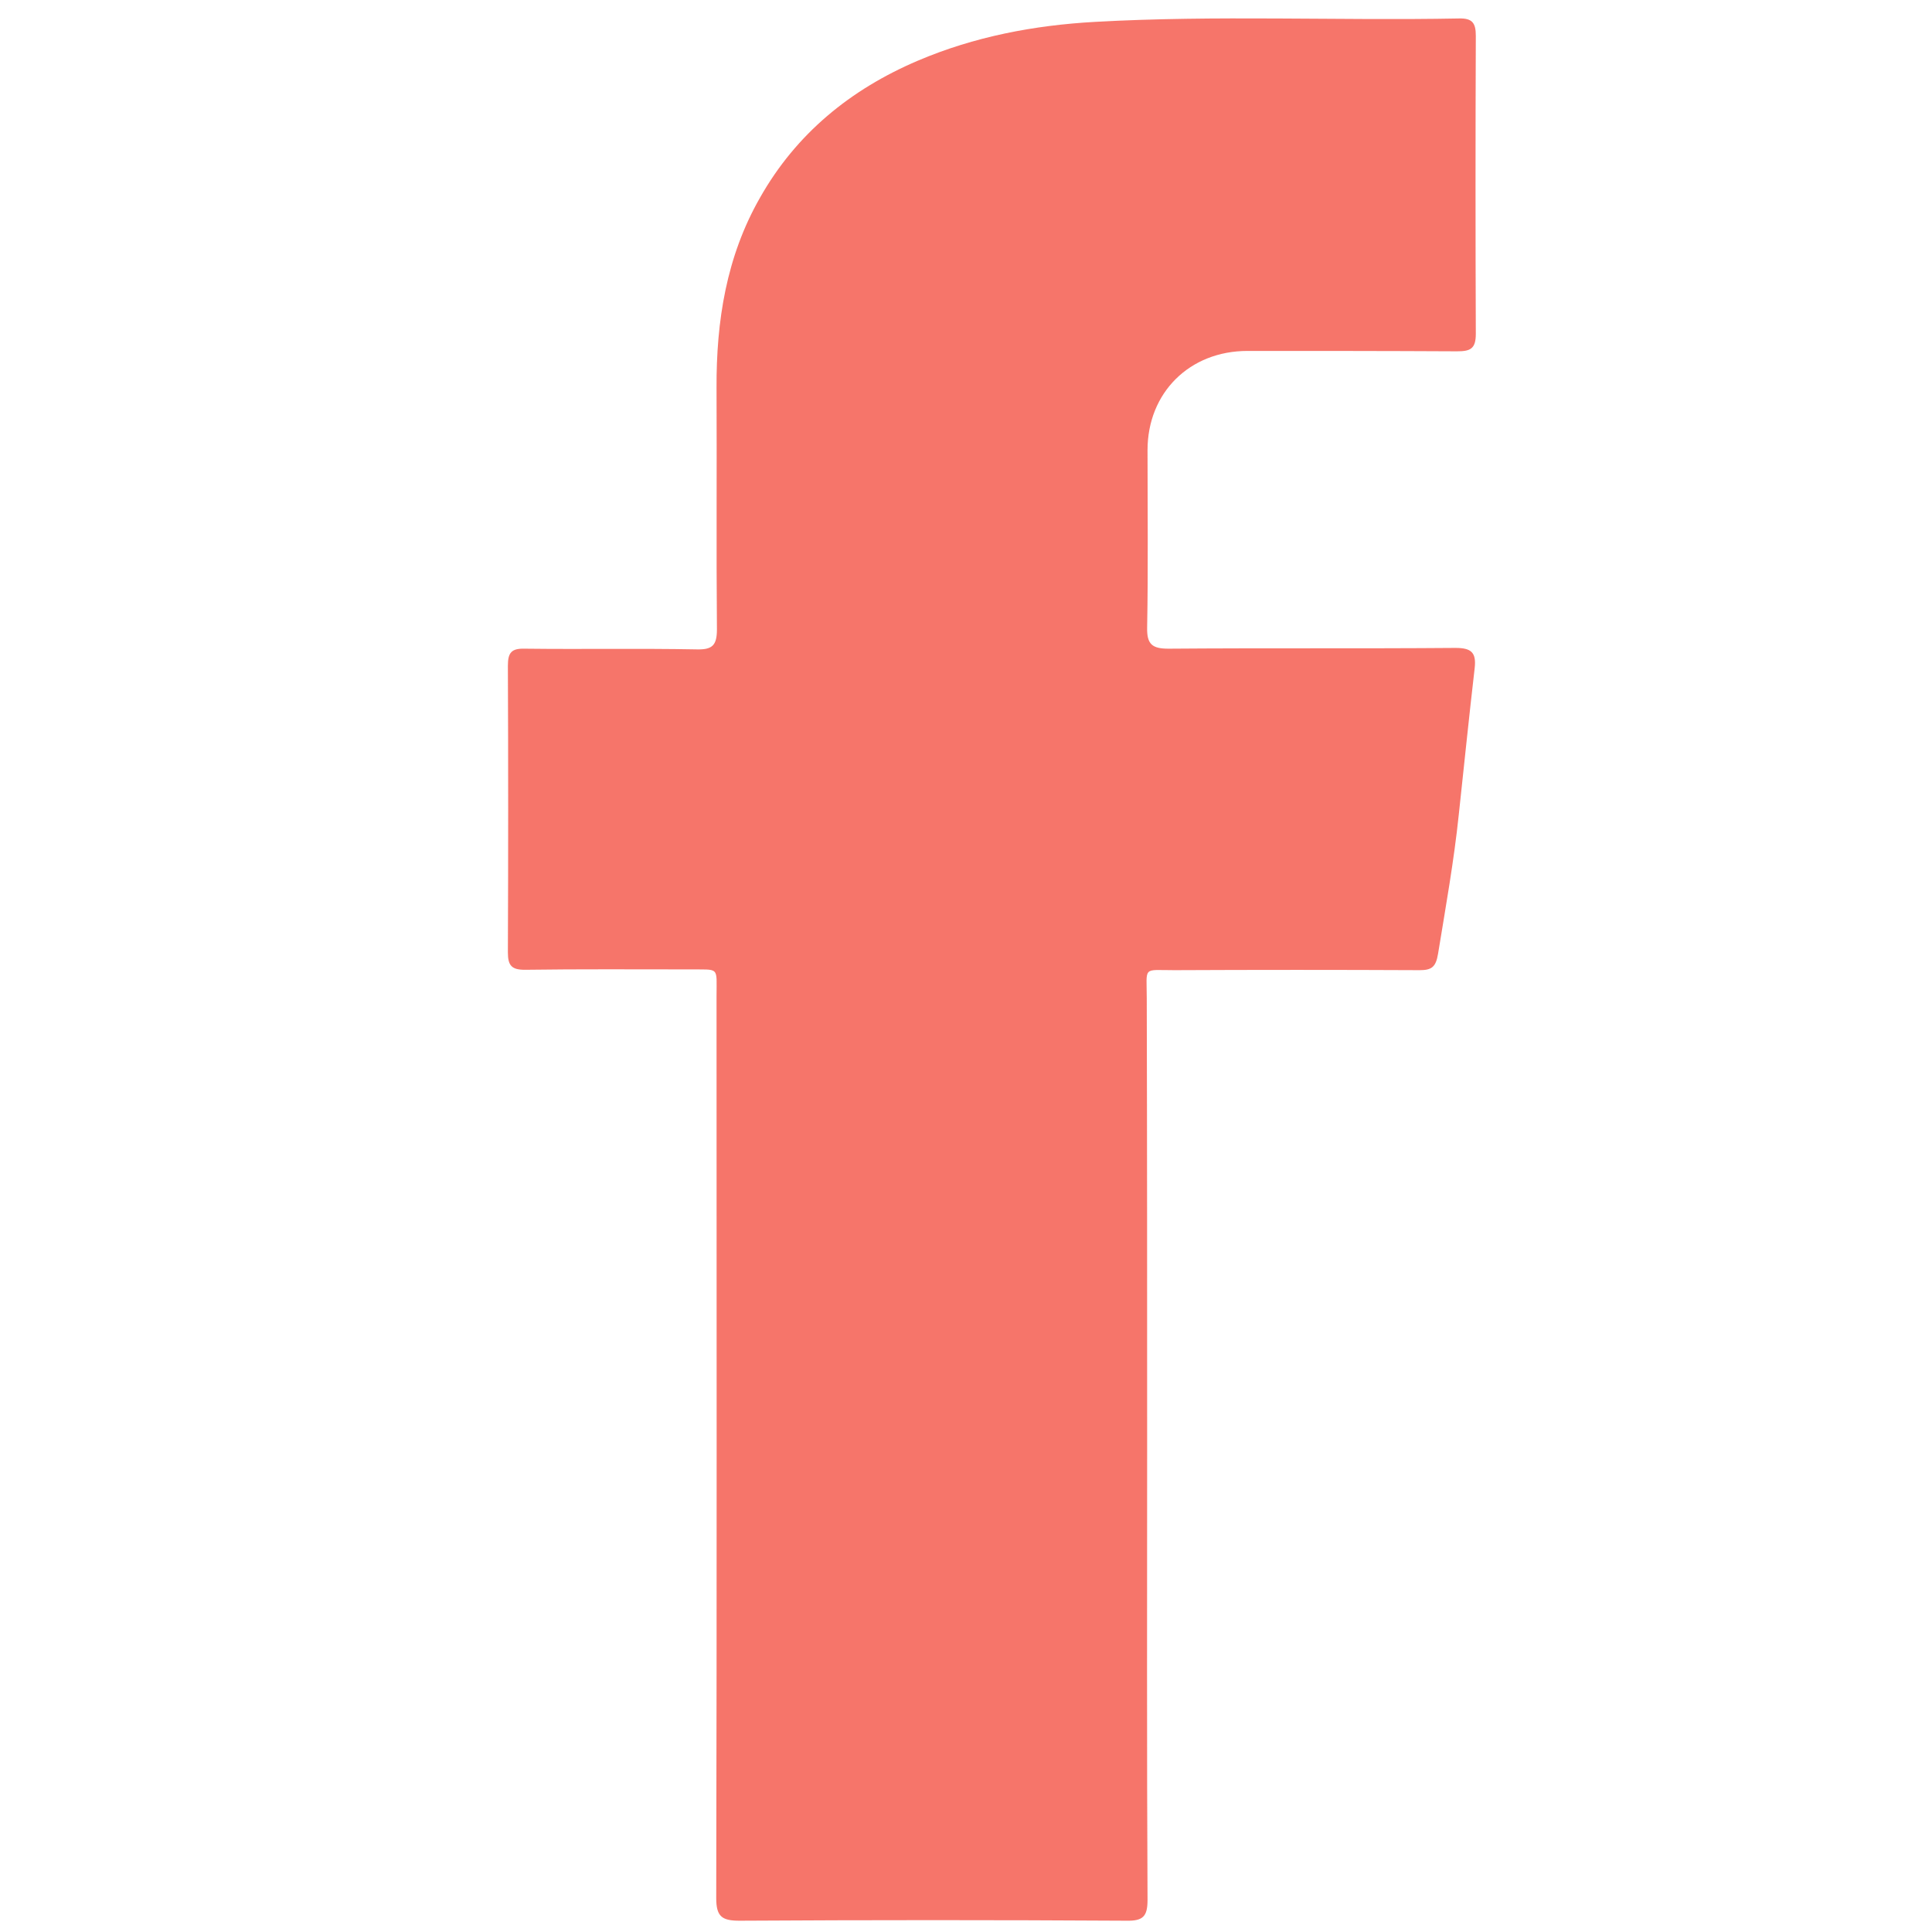
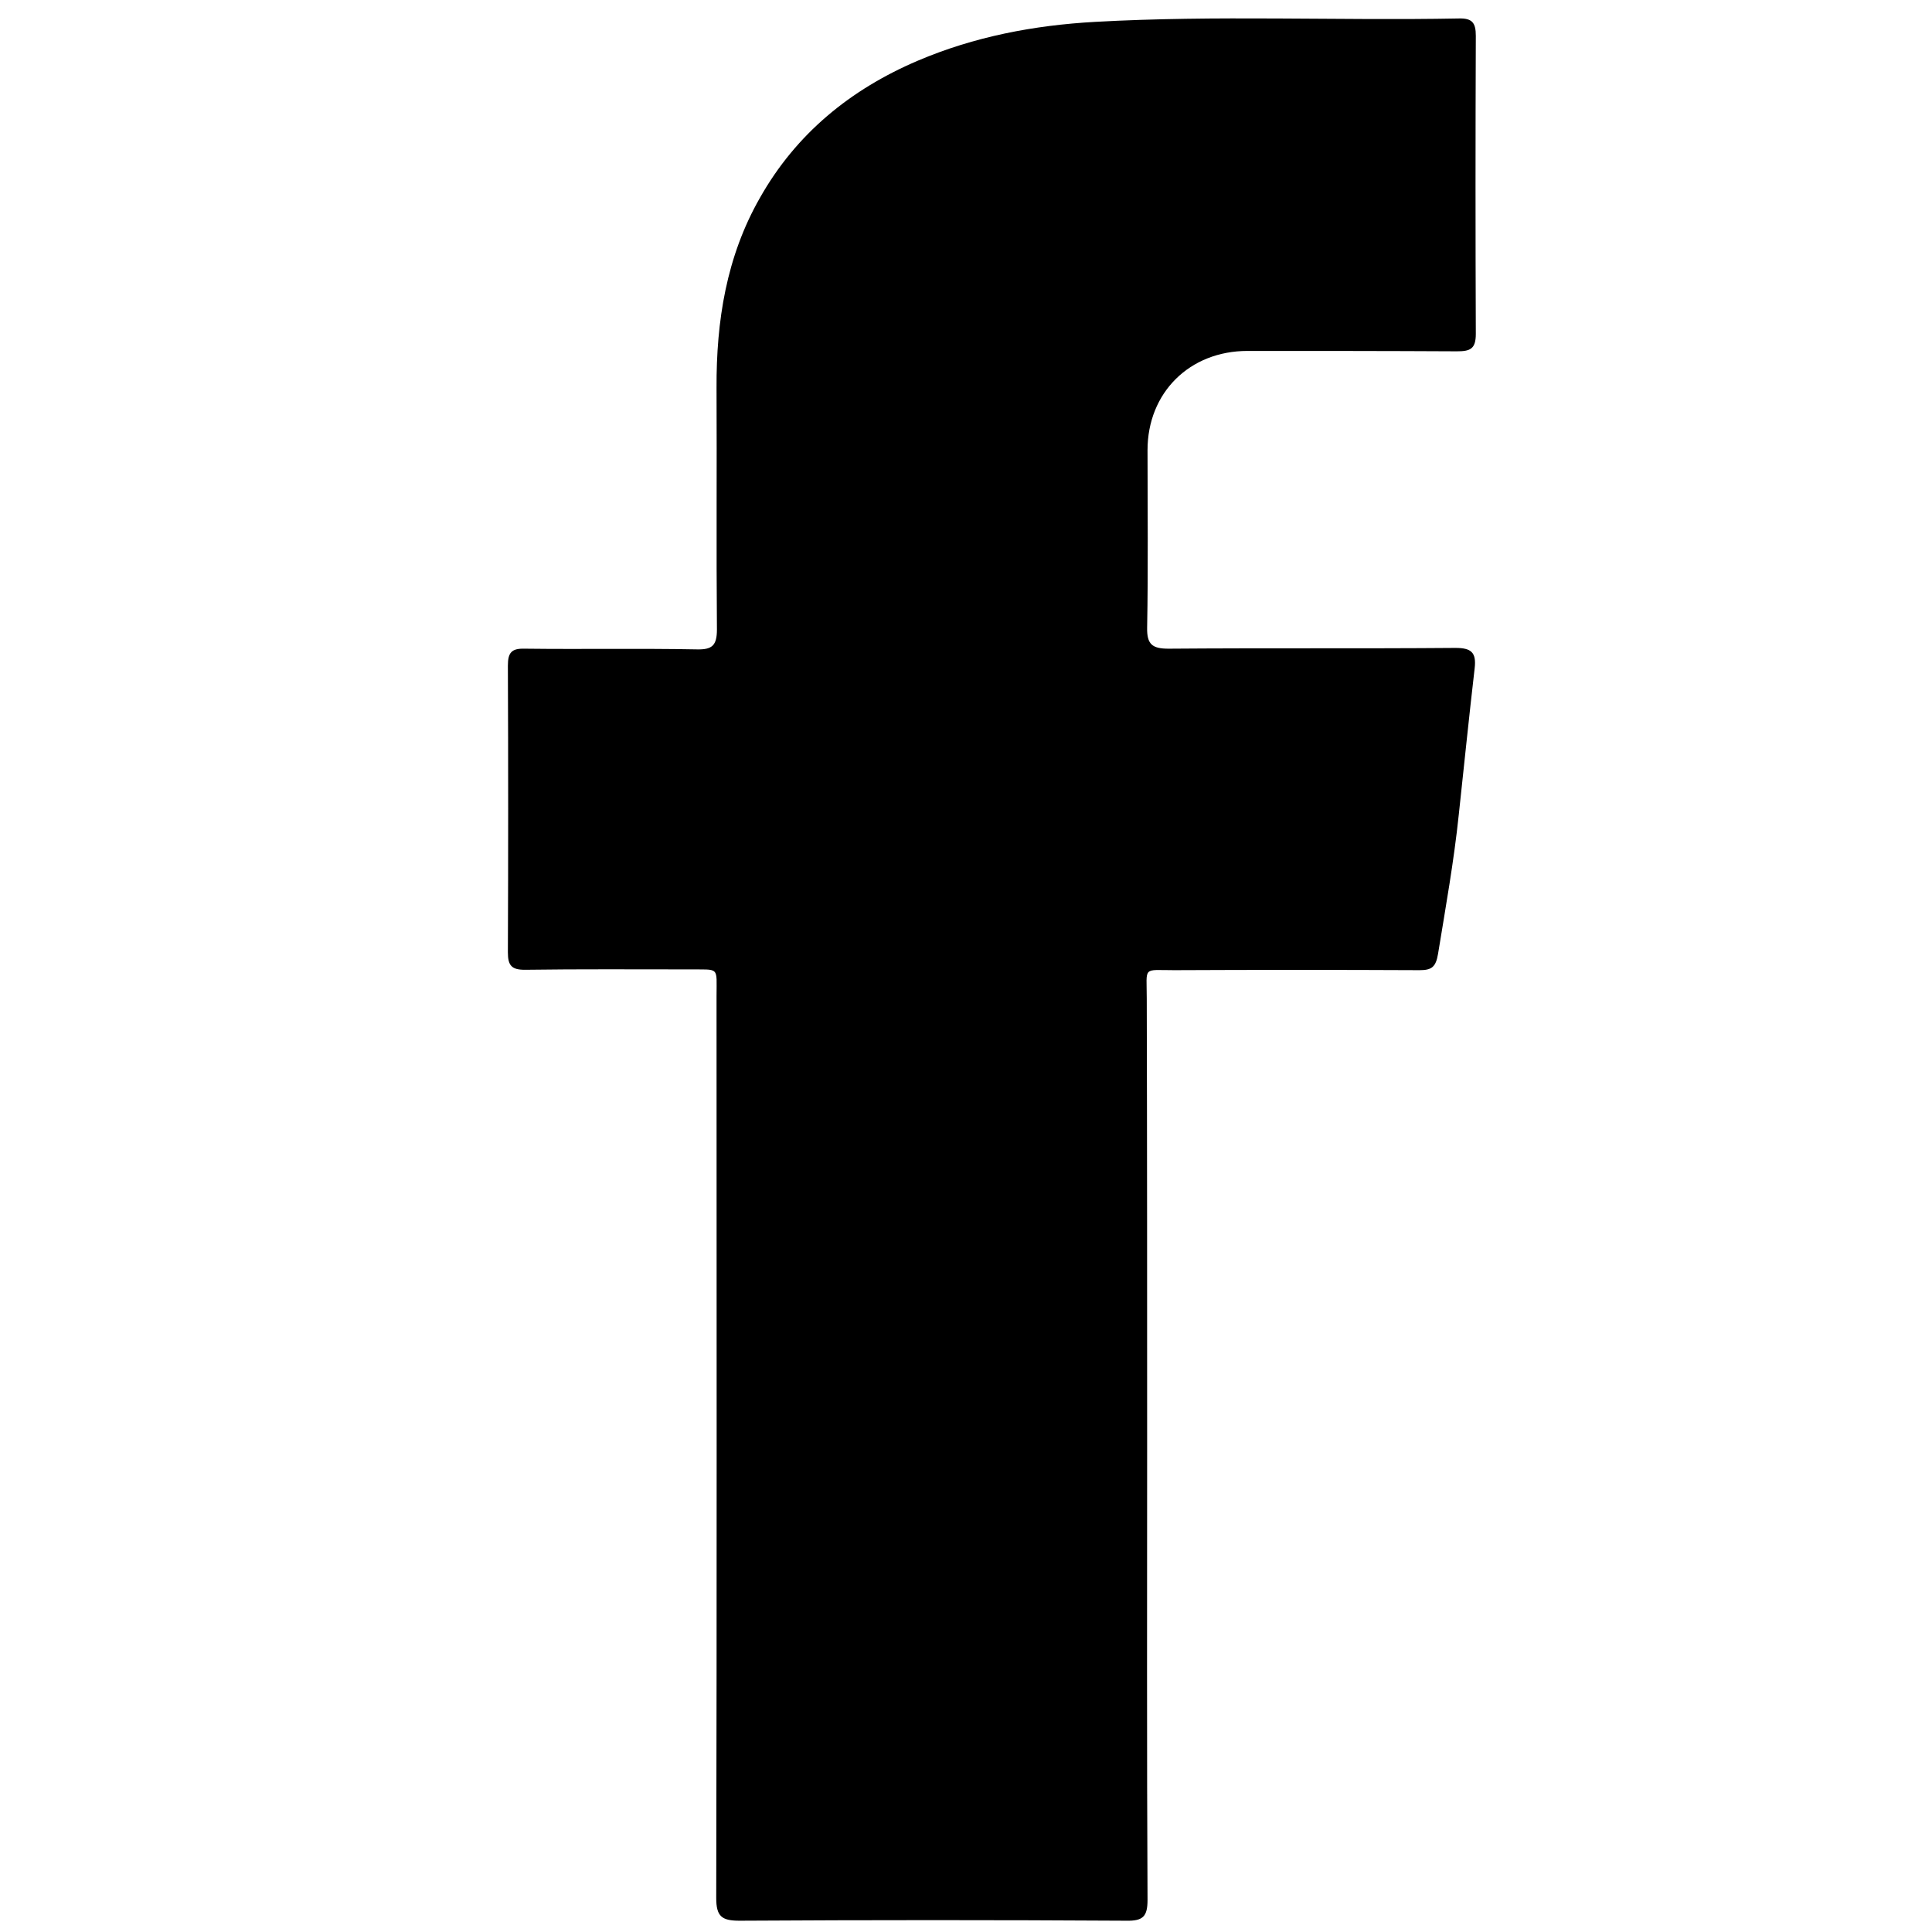
- <svg xmlns="http://www.w3.org/2000/svg" width="25" height="25" viewBox="0 0 25 25" fill="none">
-   <path d="M14.844 18.701C14.844 20.664 14.839 22.622 14.849 24.585C14.849 24.8 14.79 24.858 14.575 24.854C12.905 24.844 11.24 24.844 9.57 24.854C9.341 24.854 9.268 24.8 9.268 24.561C9.277 20.669 9.272 16.782 9.272 12.891C9.272 12.5 9.316 12.549 8.916 12.544C8.208 12.544 7.5 12.539 6.792 12.549C6.621 12.549 6.572 12.495 6.572 12.324C6.577 11.089 6.577 9.849 6.572 8.613C6.572 8.442 6.621 8.389 6.792 8.394C7.534 8.403 8.271 8.389 9.014 8.403C9.214 8.408 9.277 8.355 9.277 8.145C9.268 7.105 9.277 6.06 9.272 5.02C9.268 4.155 9.399 3.32 9.834 2.559C10.303 1.729 11.006 1.157 11.875 0.786C12.607 0.474 13.379 0.327 14.17 0.283C15.737 0.195 17.31 0.269 18.877 0.239C19.053 0.234 19.097 0.298 19.097 0.464C19.092 1.748 19.092 3.037 19.097 4.321C19.097 4.517 19.023 4.546 18.852 4.546C17.949 4.541 17.046 4.541 16.143 4.541C15.391 4.541 14.849 5.083 14.849 5.825C14.849 6.592 14.858 7.354 14.844 8.12C14.839 8.34 14.912 8.394 15.122 8.394C16.357 8.384 17.598 8.394 18.833 8.384C19.038 8.384 19.106 8.442 19.082 8.648C19.009 9.277 18.945 9.907 18.877 10.537C18.814 11.143 18.706 11.743 18.608 12.344C18.579 12.515 18.525 12.554 18.369 12.554C17.31 12.549 16.255 12.549 15.195 12.554C14.78 12.554 14.839 12.5 14.839 12.92C14.844 14.844 14.844 16.773 14.844 18.701Z" fill="#F24738" fill-opacity="0.75" />
+ <svg xmlns="http://www.w3.org/2000/svg" width="25" height="25" viewBox="0 0 25 25">
+   <path d="M14.844 18.701C14.844 20.664 14.839 22.622 14.849 24.585C14.849 24.8 14.79 24.858 14.575 24.854C12.905 24.844 11.24 24.844 9.57 24.854C9.341 24.854 9.268 24.8 9.268 24.561C9.277 20.669 9.272 16.782 9.272 12.891C9.272 12.5 9.316 12.549 8.916 12.544C8.208 12.544 7.5 12.539 6.792 12.549C6.621 12.549 6.572 12.495 6.572 12.324C6.577 11.089 6.577 9.849 6.572 8.613C6.572 8.442 6.621 8.389 6.792 8.394C7.534 8.403 8.271 8.389 9.014 8.403C9.214 8.408 9.277 8.355 9.277 8.145C9.268 7.105 9.277 6.06 9.272 5.02C9.268 4.155 9.399 3.32 9.834 2.559C10.303 1.729 11.006 1.157 11.875 0.786C12.607 0.474 13.379 0.327 14.17 0.283C15.737 0.195 17.31 0.269 18.877 0.239C19.053 0.234 19.097 0.298 19.097 0.464C19.092 1.748 19.092 3.037 19.097 4.321C19.097 4.517 19.023 4.546 18.852 4.546C17.949 4.541 17.046 4.541 16.143 4.541C15.391 4.541 14.849 5.083 14.849 5.825C14.849 6.592 14.858 7.354 14.844 8.12C14.839 8.34 14.912 8.394 15.122 8.394C16.357 8.384 17.598 8.394 18.833 8.384C19.038 8.384 19.106 8.442 19.082 8.648C19.009 9.277 18.945 9.907 18.877 10.537C18.814 11.143 18.706 11.743 18.608 12.344C18.579 12.515 18.525 12.554 18.369 12.554C17.31 12.549 16.255 12.549 15.195 12.554C14.78 12.554 14.839 12.5 14.839 12.92C14.844 14.844 14.844 16.773 14.844 18.701Z" />
</svg>
